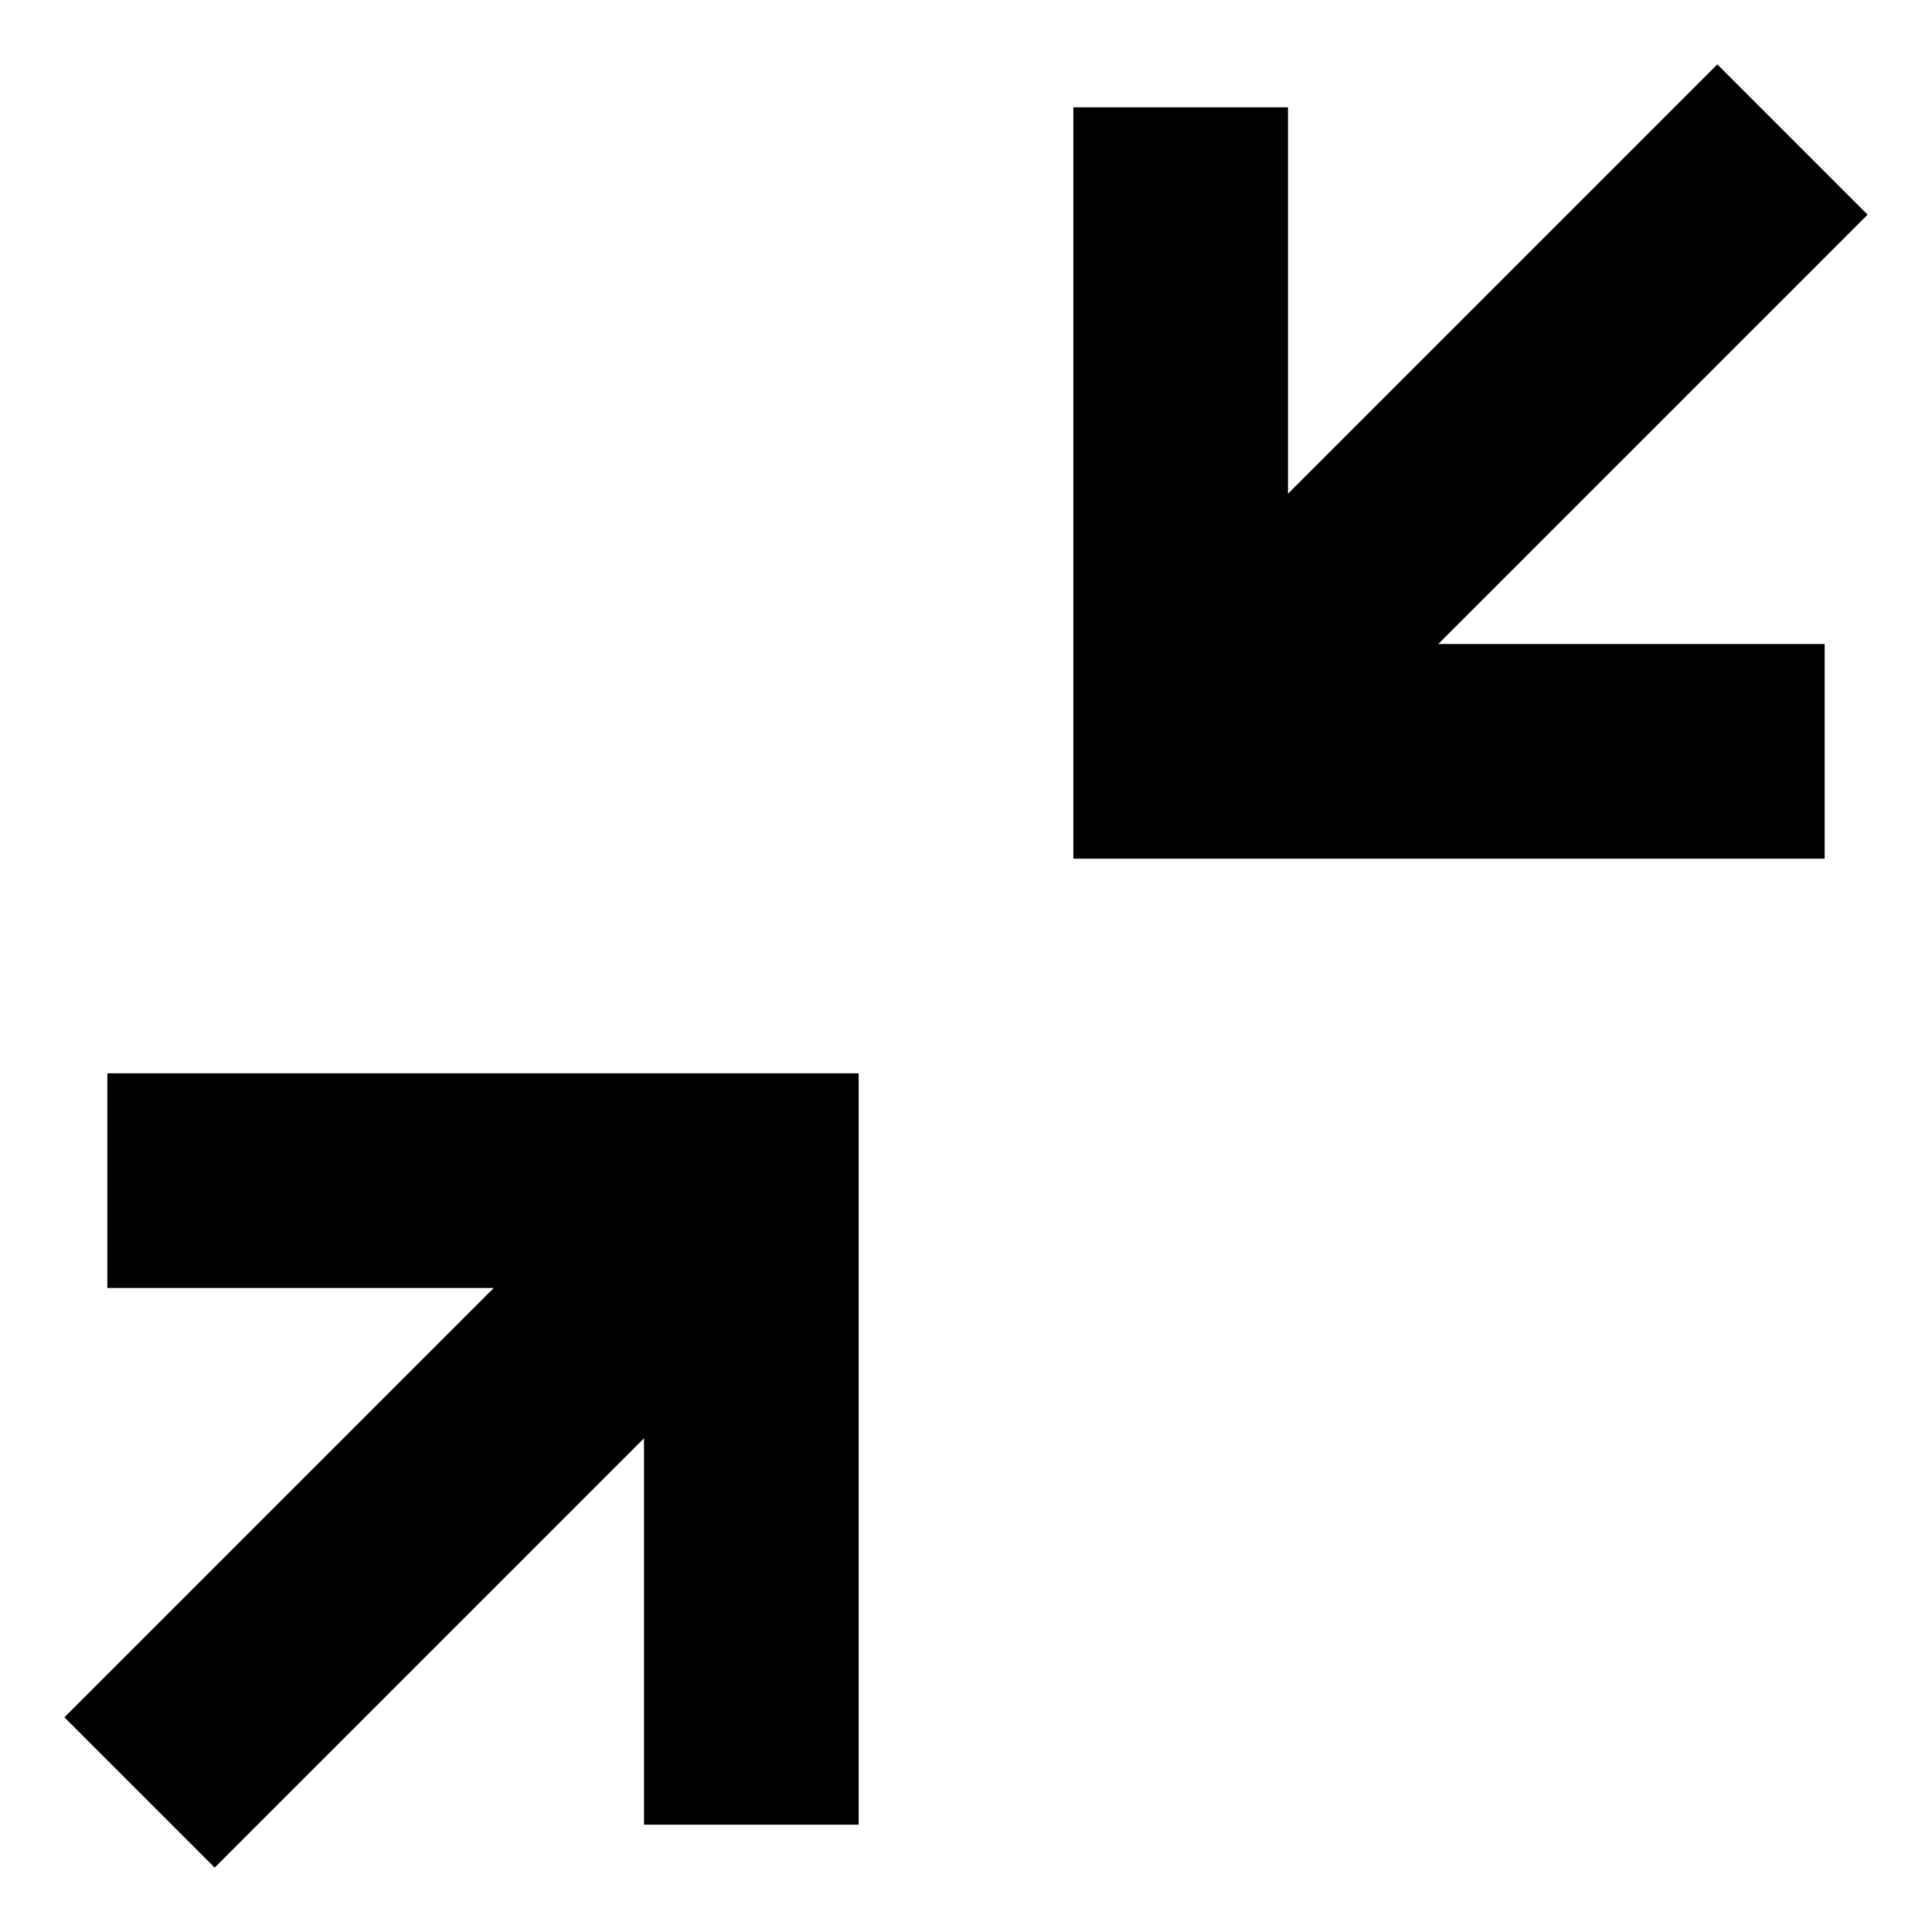
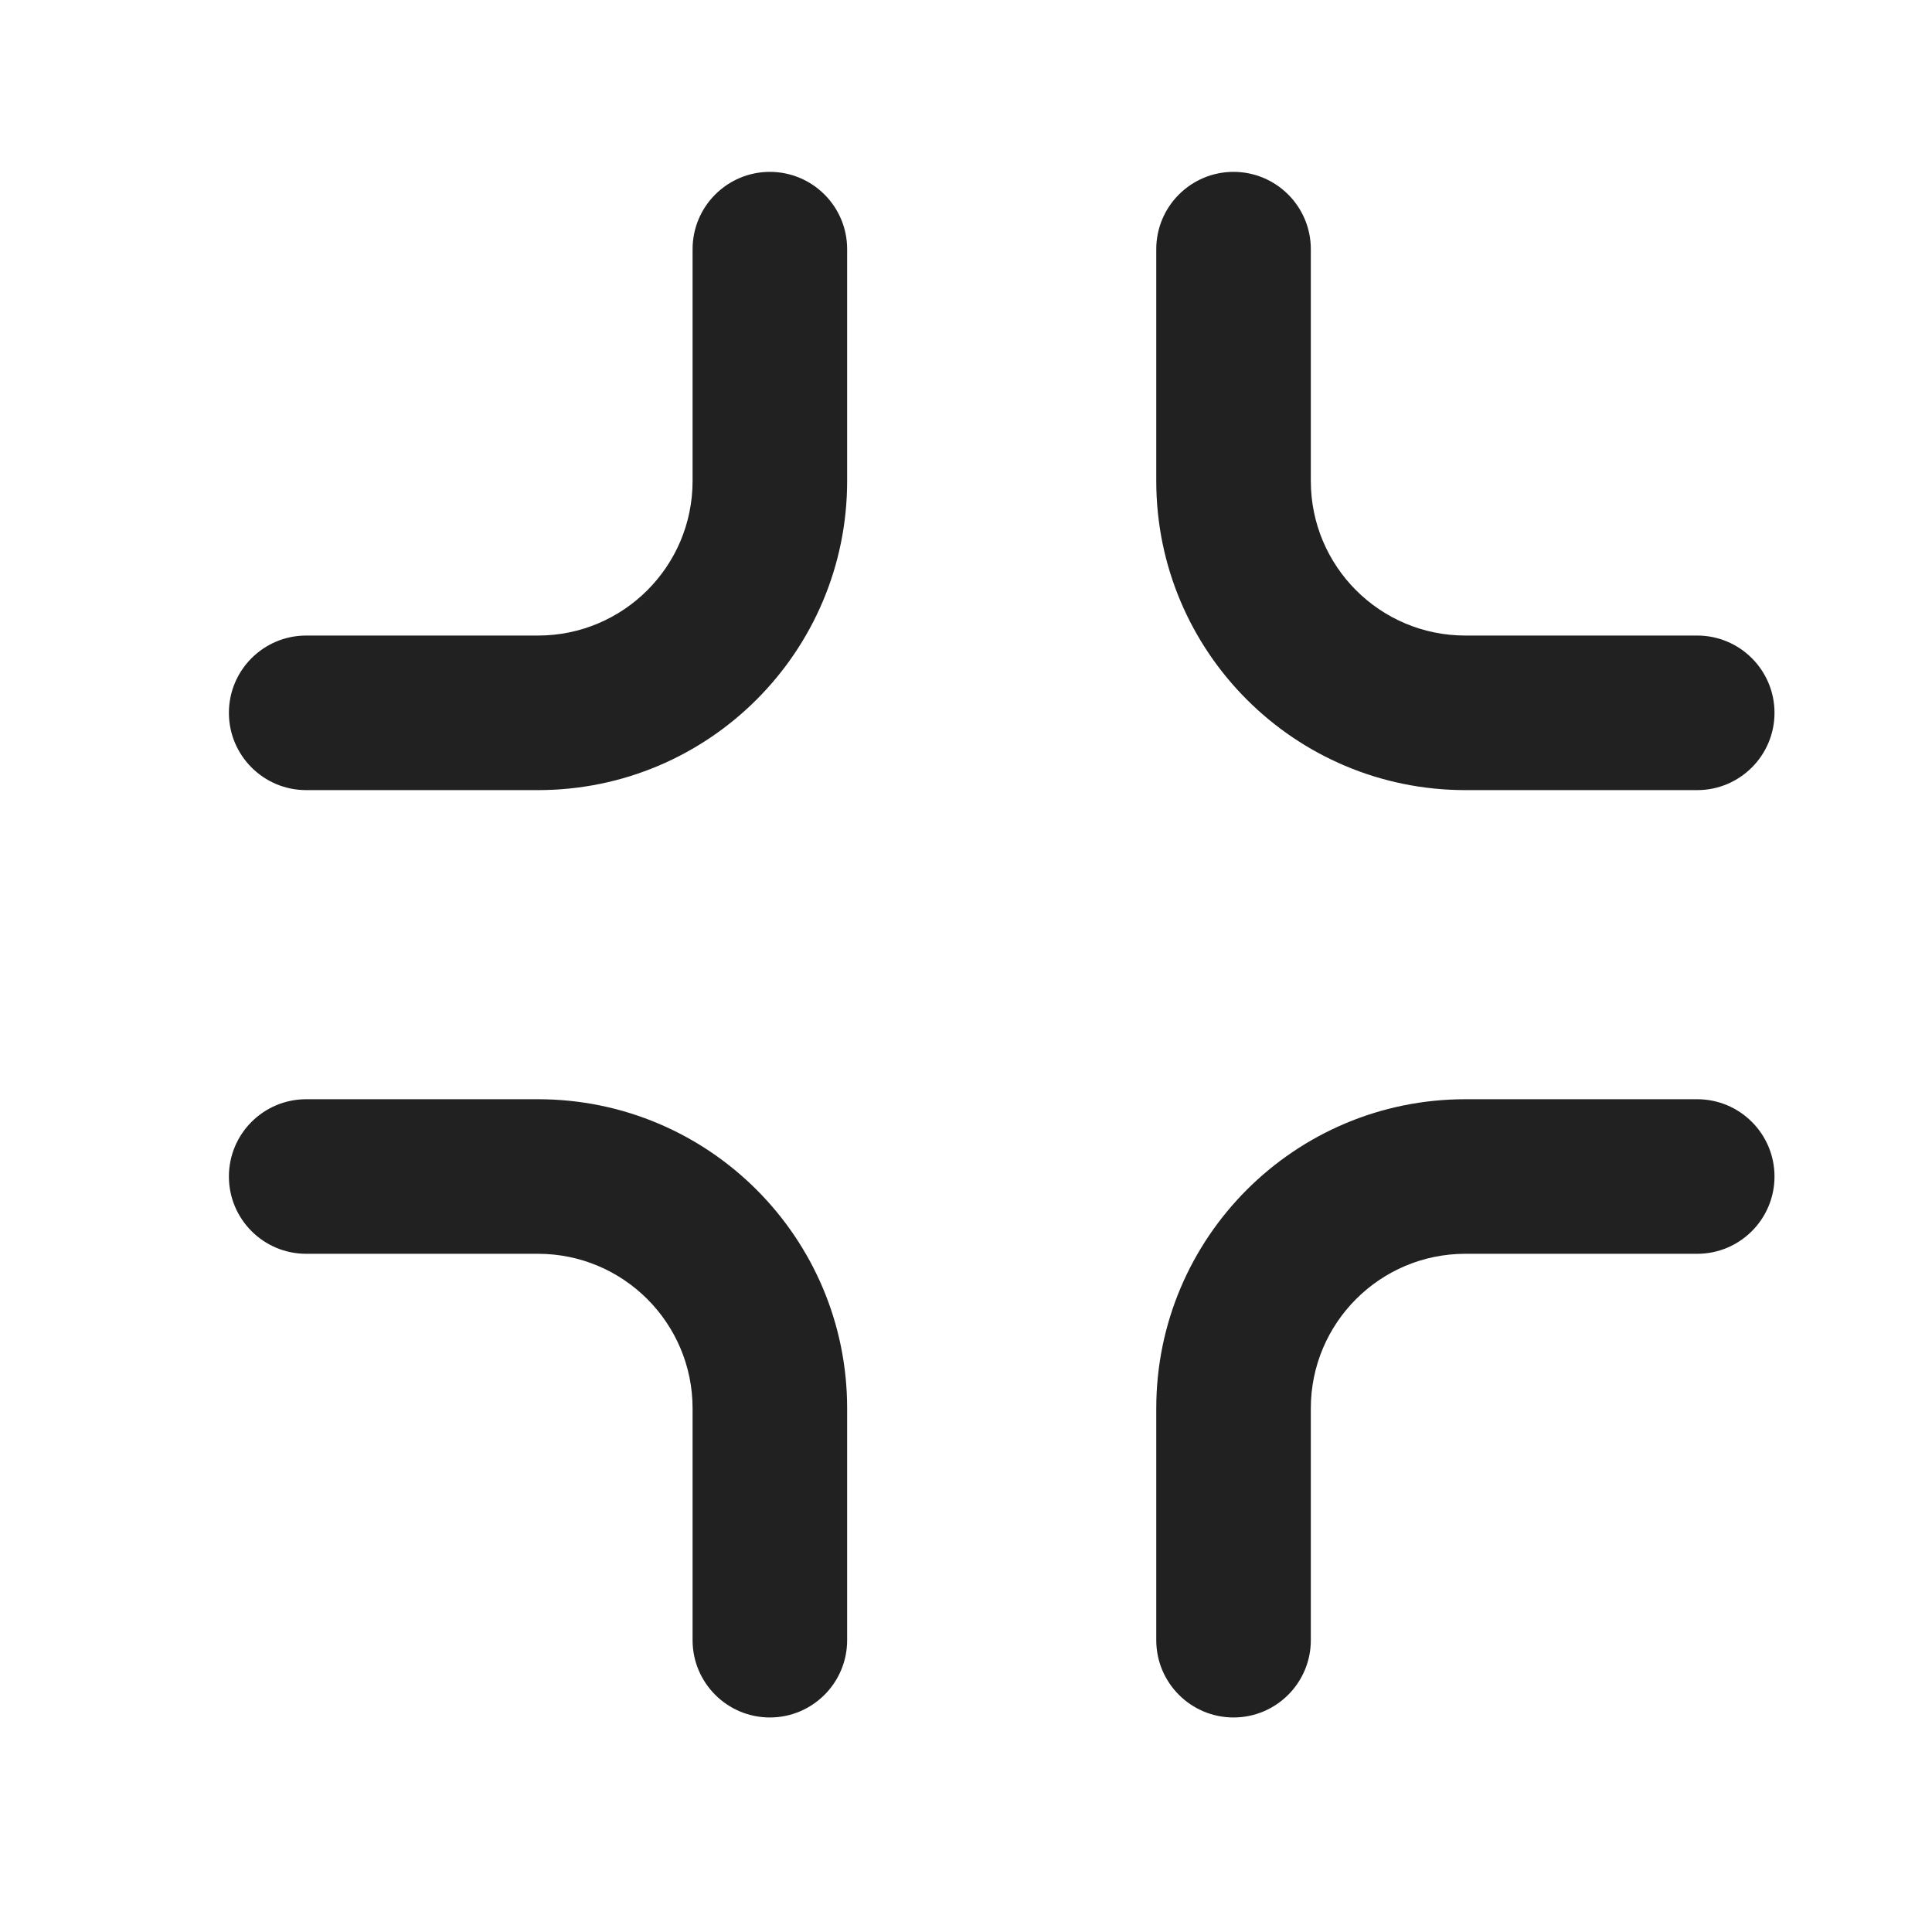
- <svg xmlns="http://www.w3.org/2000/svg" width="18px" height="18px" viewBox="0 0 18 18">
-   <polygon points="1 12 4.6 12 0.6 16 2 17.4 6 13.4 6 17 8 17 8 10 1 10" />
-   <polygon points="16 0.6 12 4.6 12 1 10 1 10 8 17 8 17 6 13.4 6 17.4 2" />
+ <svg xmlns="http://www.w3.org/2000/svg" width="25" height="25" viewBox="0 0 25 25" fill="none">
+   <path d="M6.962 10.224C9.171 10.224 10.962 8.433 10.962 6.224L10.962 3.224C10.962 2.672 10.514 2.224 9.962 2.224C9.41 2.224 8.962 2.672 8.962 3.224V6.224C8.962 7.329 8.066 8.224 6.962 8.224H3.962C3.41 8.224 2.962 8.672 2.962 9.224C2.962 9.776 3.41 10.224 3.962 10.224H6.962Z" fill="#212121" />
+   <path d="M10.962 18.224C10.962 16.015 9.171 14.224 6.962 14.224H3.962C3.41 14.224 2.962 14.672 2.962 15.224C2.962 15.776 3.41 16.224 3.962 16.224H6.962C8.066 16.224 8.962 17.12 8.962 18.224L8.962 21.224C8.962 21.776 9.41 22.224 9.962 22.224C10.514 22.224 10.962 21.776 10.962 21.224L10.962 18.224Z" fill="#212121" />
+   <path d="M14.962 18.224C14.962 16.015 16.753 14.224 18.962 14.224H21.962C22.514 14.224 22.962 14.672 22.962 15.224C22.962 15.776 22.514 16.224 21.962 16.224H18.962C17.857 16.224 16.962 17.12 16.962 18.224V21.224C16.962 21.776 16.514 22.224 15.962 22.224C15.41 22.224 14.962 21.776 14.962 21.224V18.224Z" fill="#212121" />
+   <path d="M14.962 6.224C14.962 8.433 16.753 10.224 18.962 10.224H21.962C22.514 10.224 22.962 9.776 22.962 9.224C22.962 8.672 22.514 8.224 21.962 8.224H18.962C17.857 8.224 16.962 7.329 16.962 6.224V3.224C16.962 2.672 16.514 2.224 15.962 2.224C15.41 2.224 14.962 2.672 14.962 3.224V6.224Z" fill="#212121" />
</svg>
